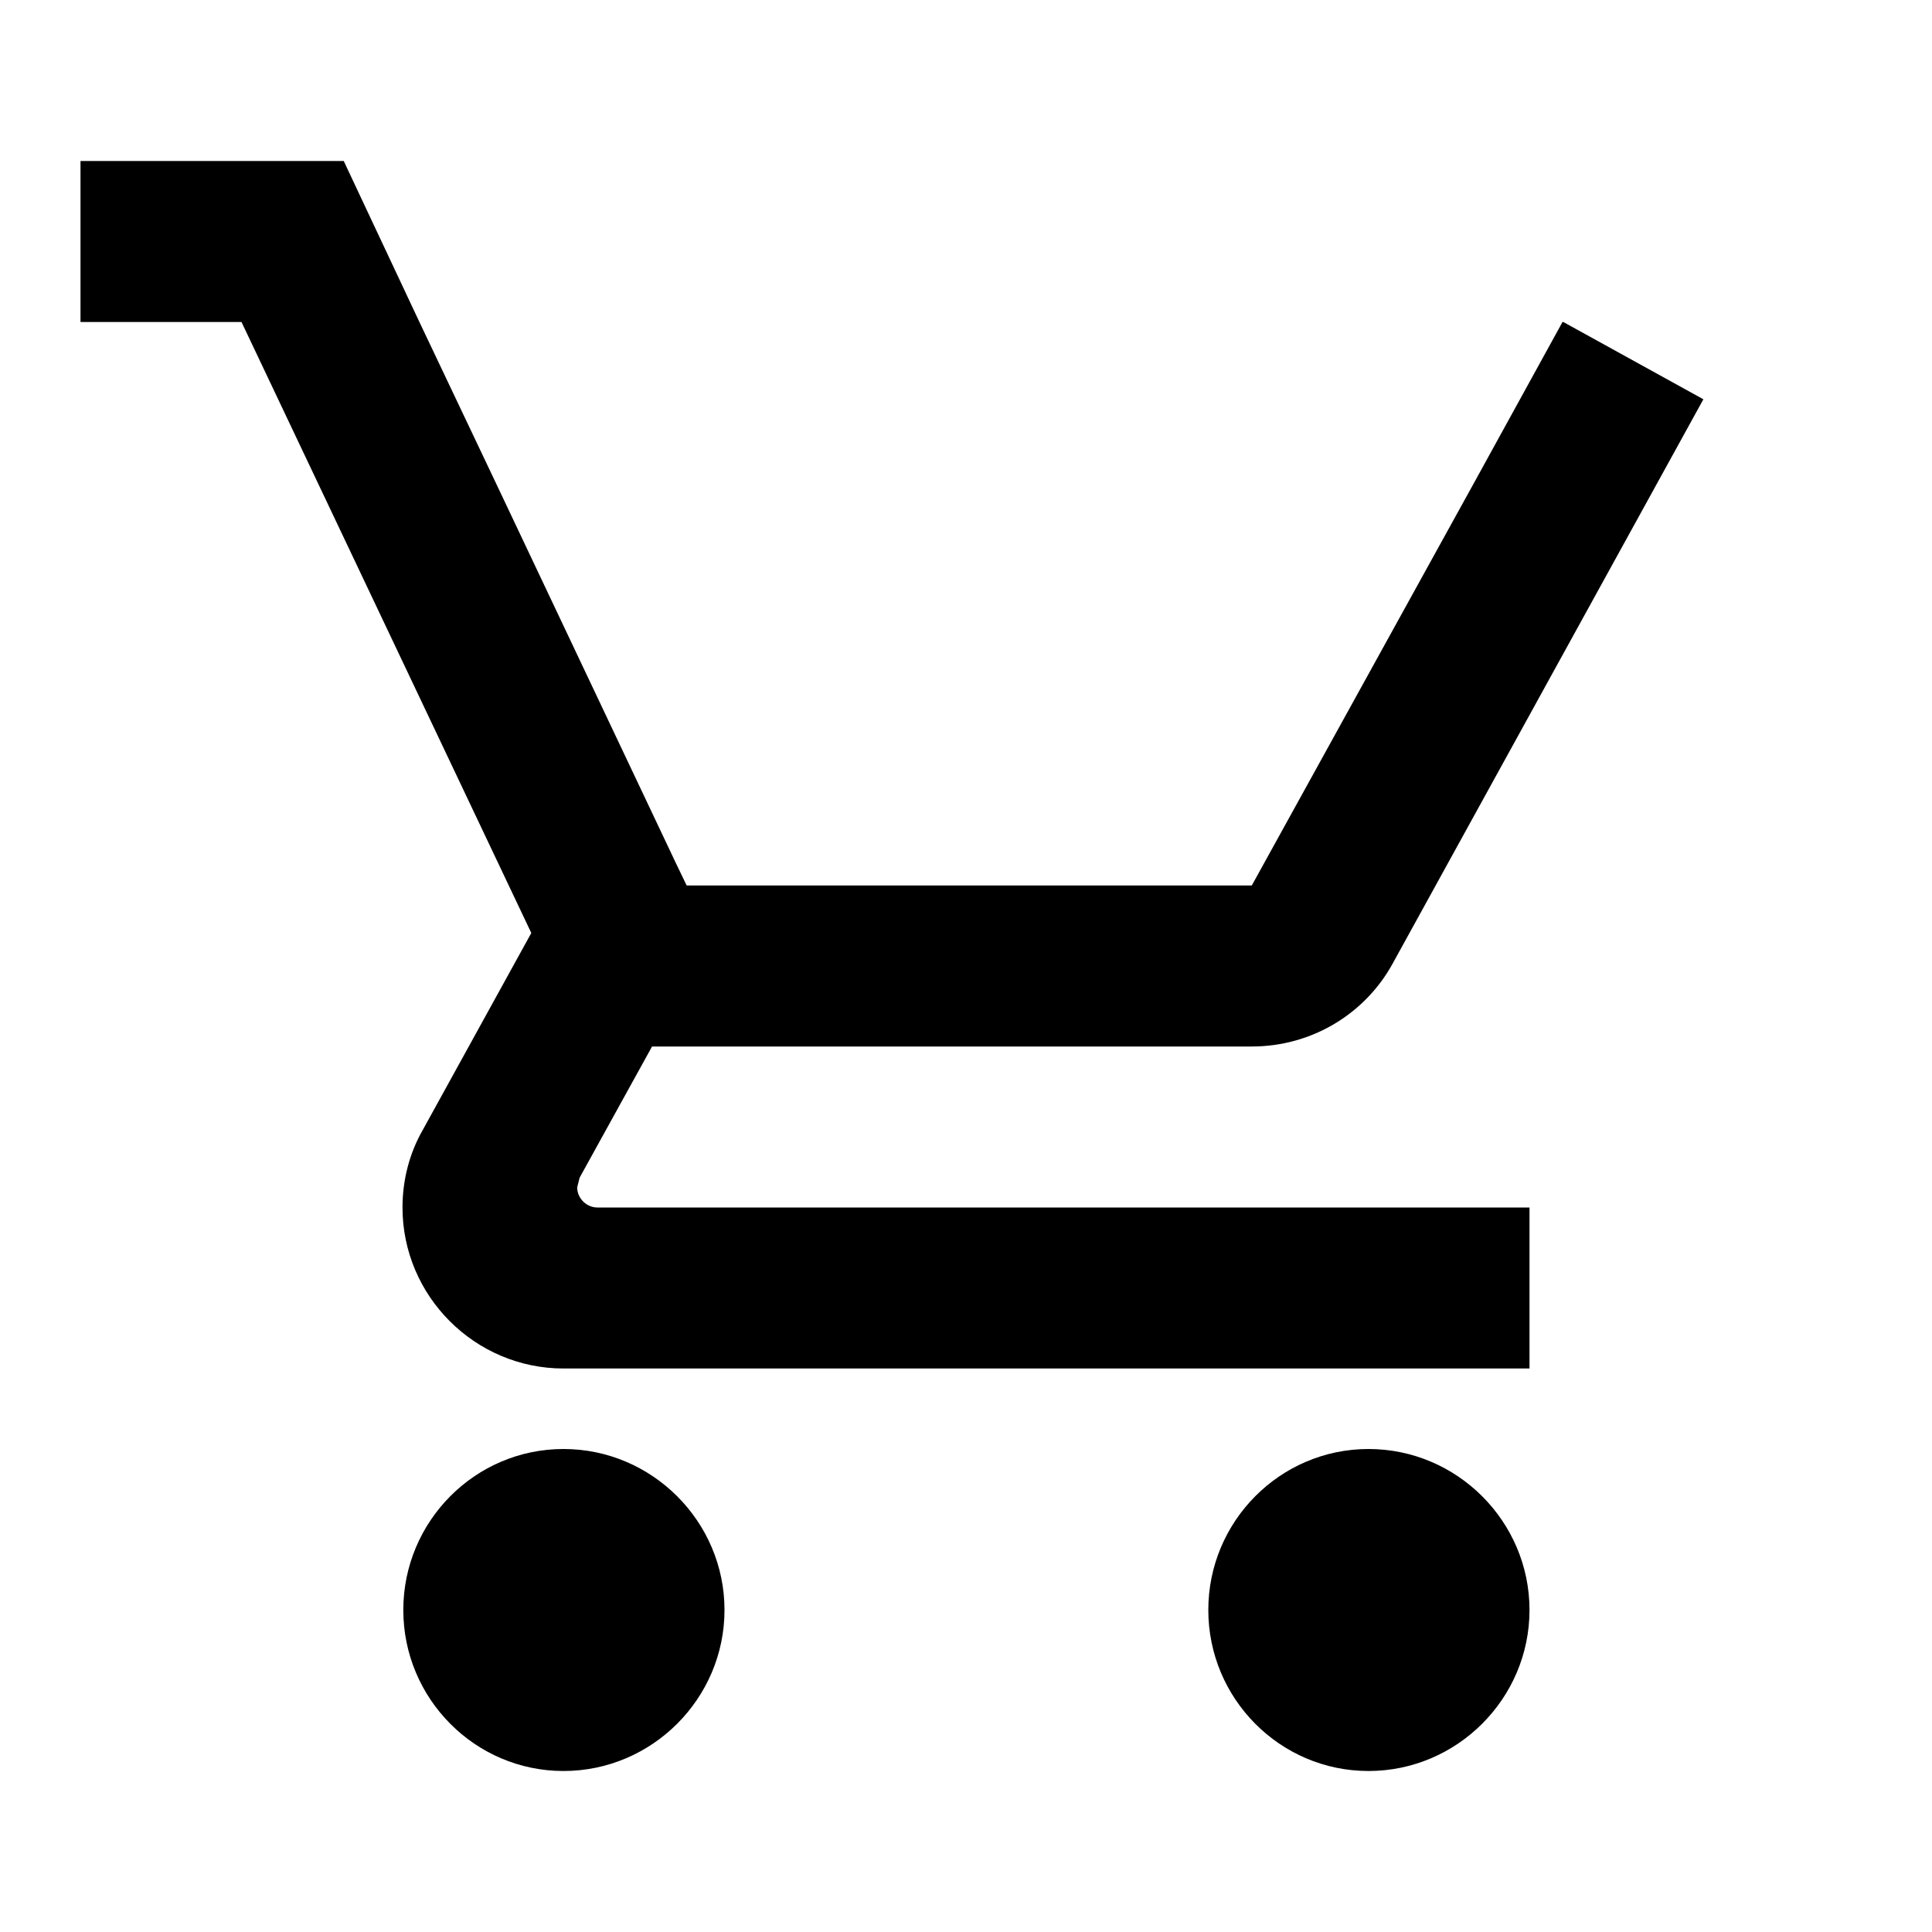
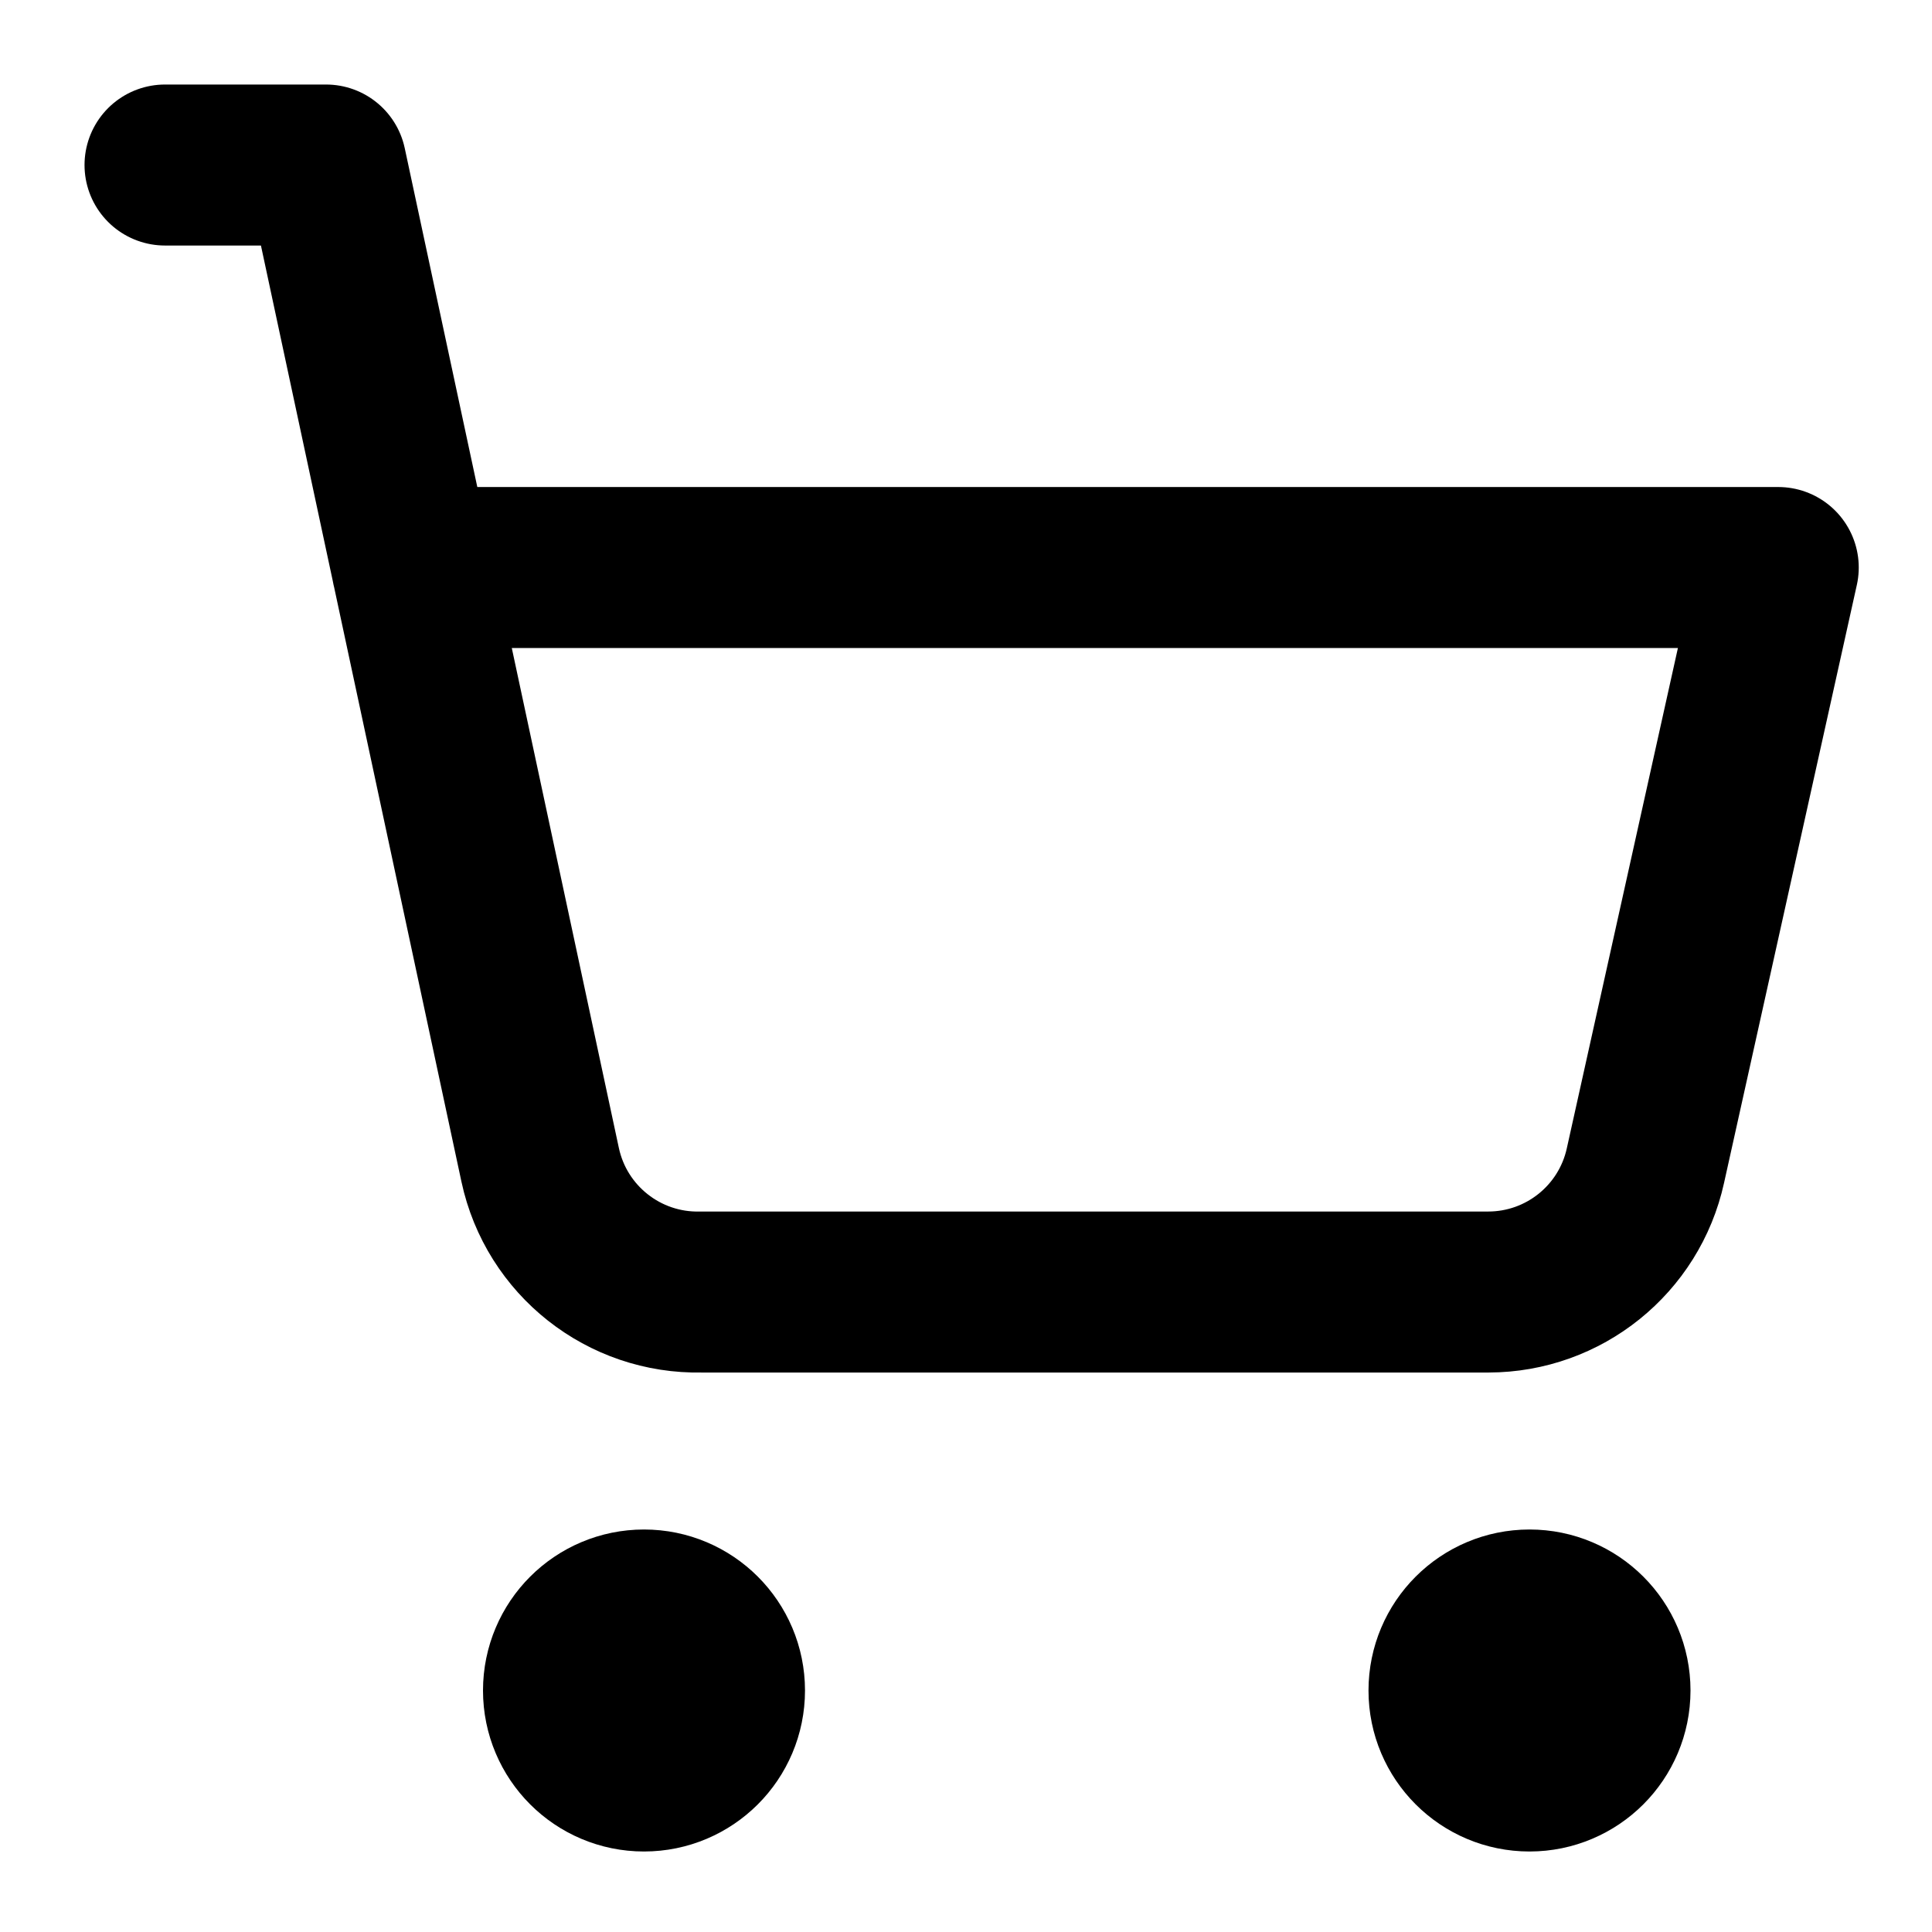
- <svg xmlns="http://www.w3.org/2000/svg" width="24" height="24" viewBox="0 0 24 24" fill="none">
-   <path d="M7 18C5.9 18 5.01 18.9 5.01 20C5.01 21.1 5.9 22 7 22C8.1 22 9 21.1 9 20C9 18.9 8.1 18 7 18ZM17 18C15.9 18 15.01 18.9 15.01 20C15.01 21.1 15.9 22 17 22C18.1 22 19 21.1 19 20C19 18.9 18.1 18 17 18ZM7.17 14.75L7.2 14.63L8.1 13H15.55C16.3 13 16.96 12.59 17.3 11.97L21.16 4.96L19.42 4H19.41L18.31 6L15.55 11H8.53L8.4 10.73L6.16 6L5.21 4L4.27 2H1V4H3L6.6 11.59L5.25 14.04C5.09 14.32 5 14.65 5 15C5 16.1 5.9 17 7 17H19V15H7.42C7.29 15 7.17 14.89 7.17 14.75Z" fill="currentColor" />
+ <svg xmlns="http://www.w3.org/2000/svg" width="24" height="24" viewBox="0 0 24 24" fill="none" stroke="currentColor" stroke-width="2" stroke-linecap="round" stroke-linejoin="round">
+   <circle cx="8" cy="21" r="1" />
+   <circle cx="19" cy="21" r="1" />
+   <path d="M2.05 2.05h2l2.66 12.42a2 2 0 0 0 2 1.58h9.78a2 2 0 0 0 1.95-1.57l1.65-7.43H5.12" />
</svg>
